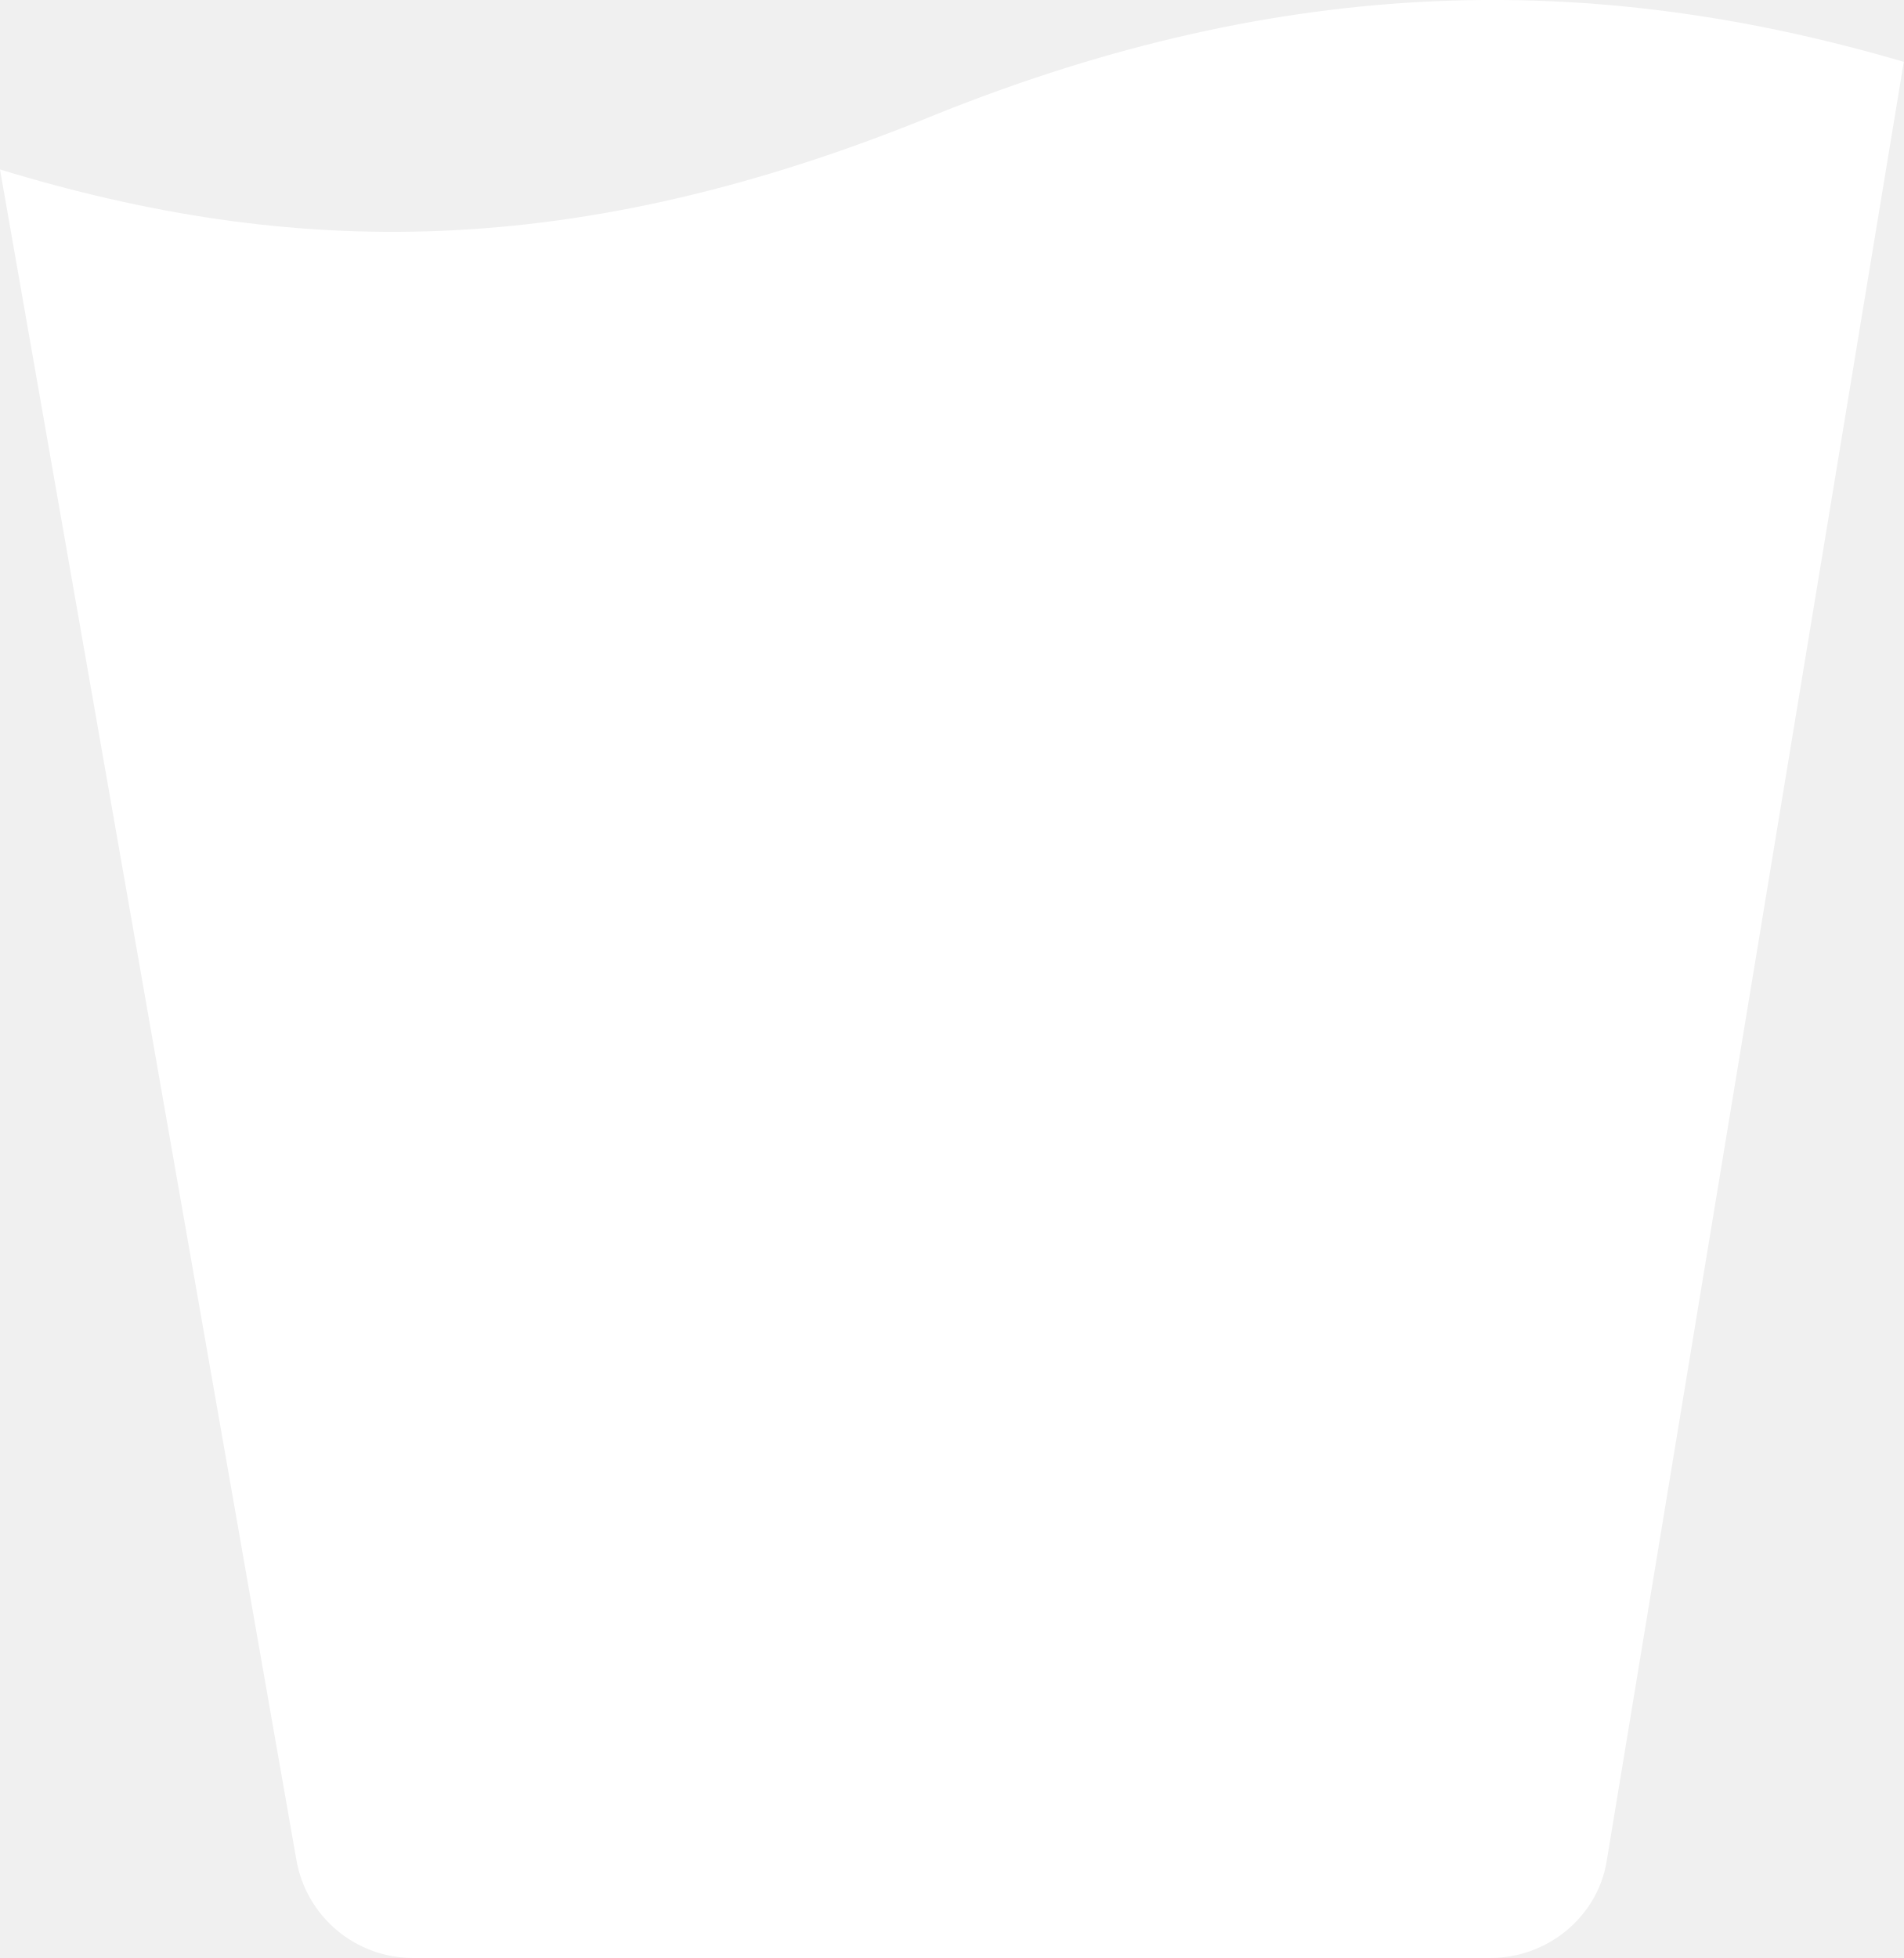
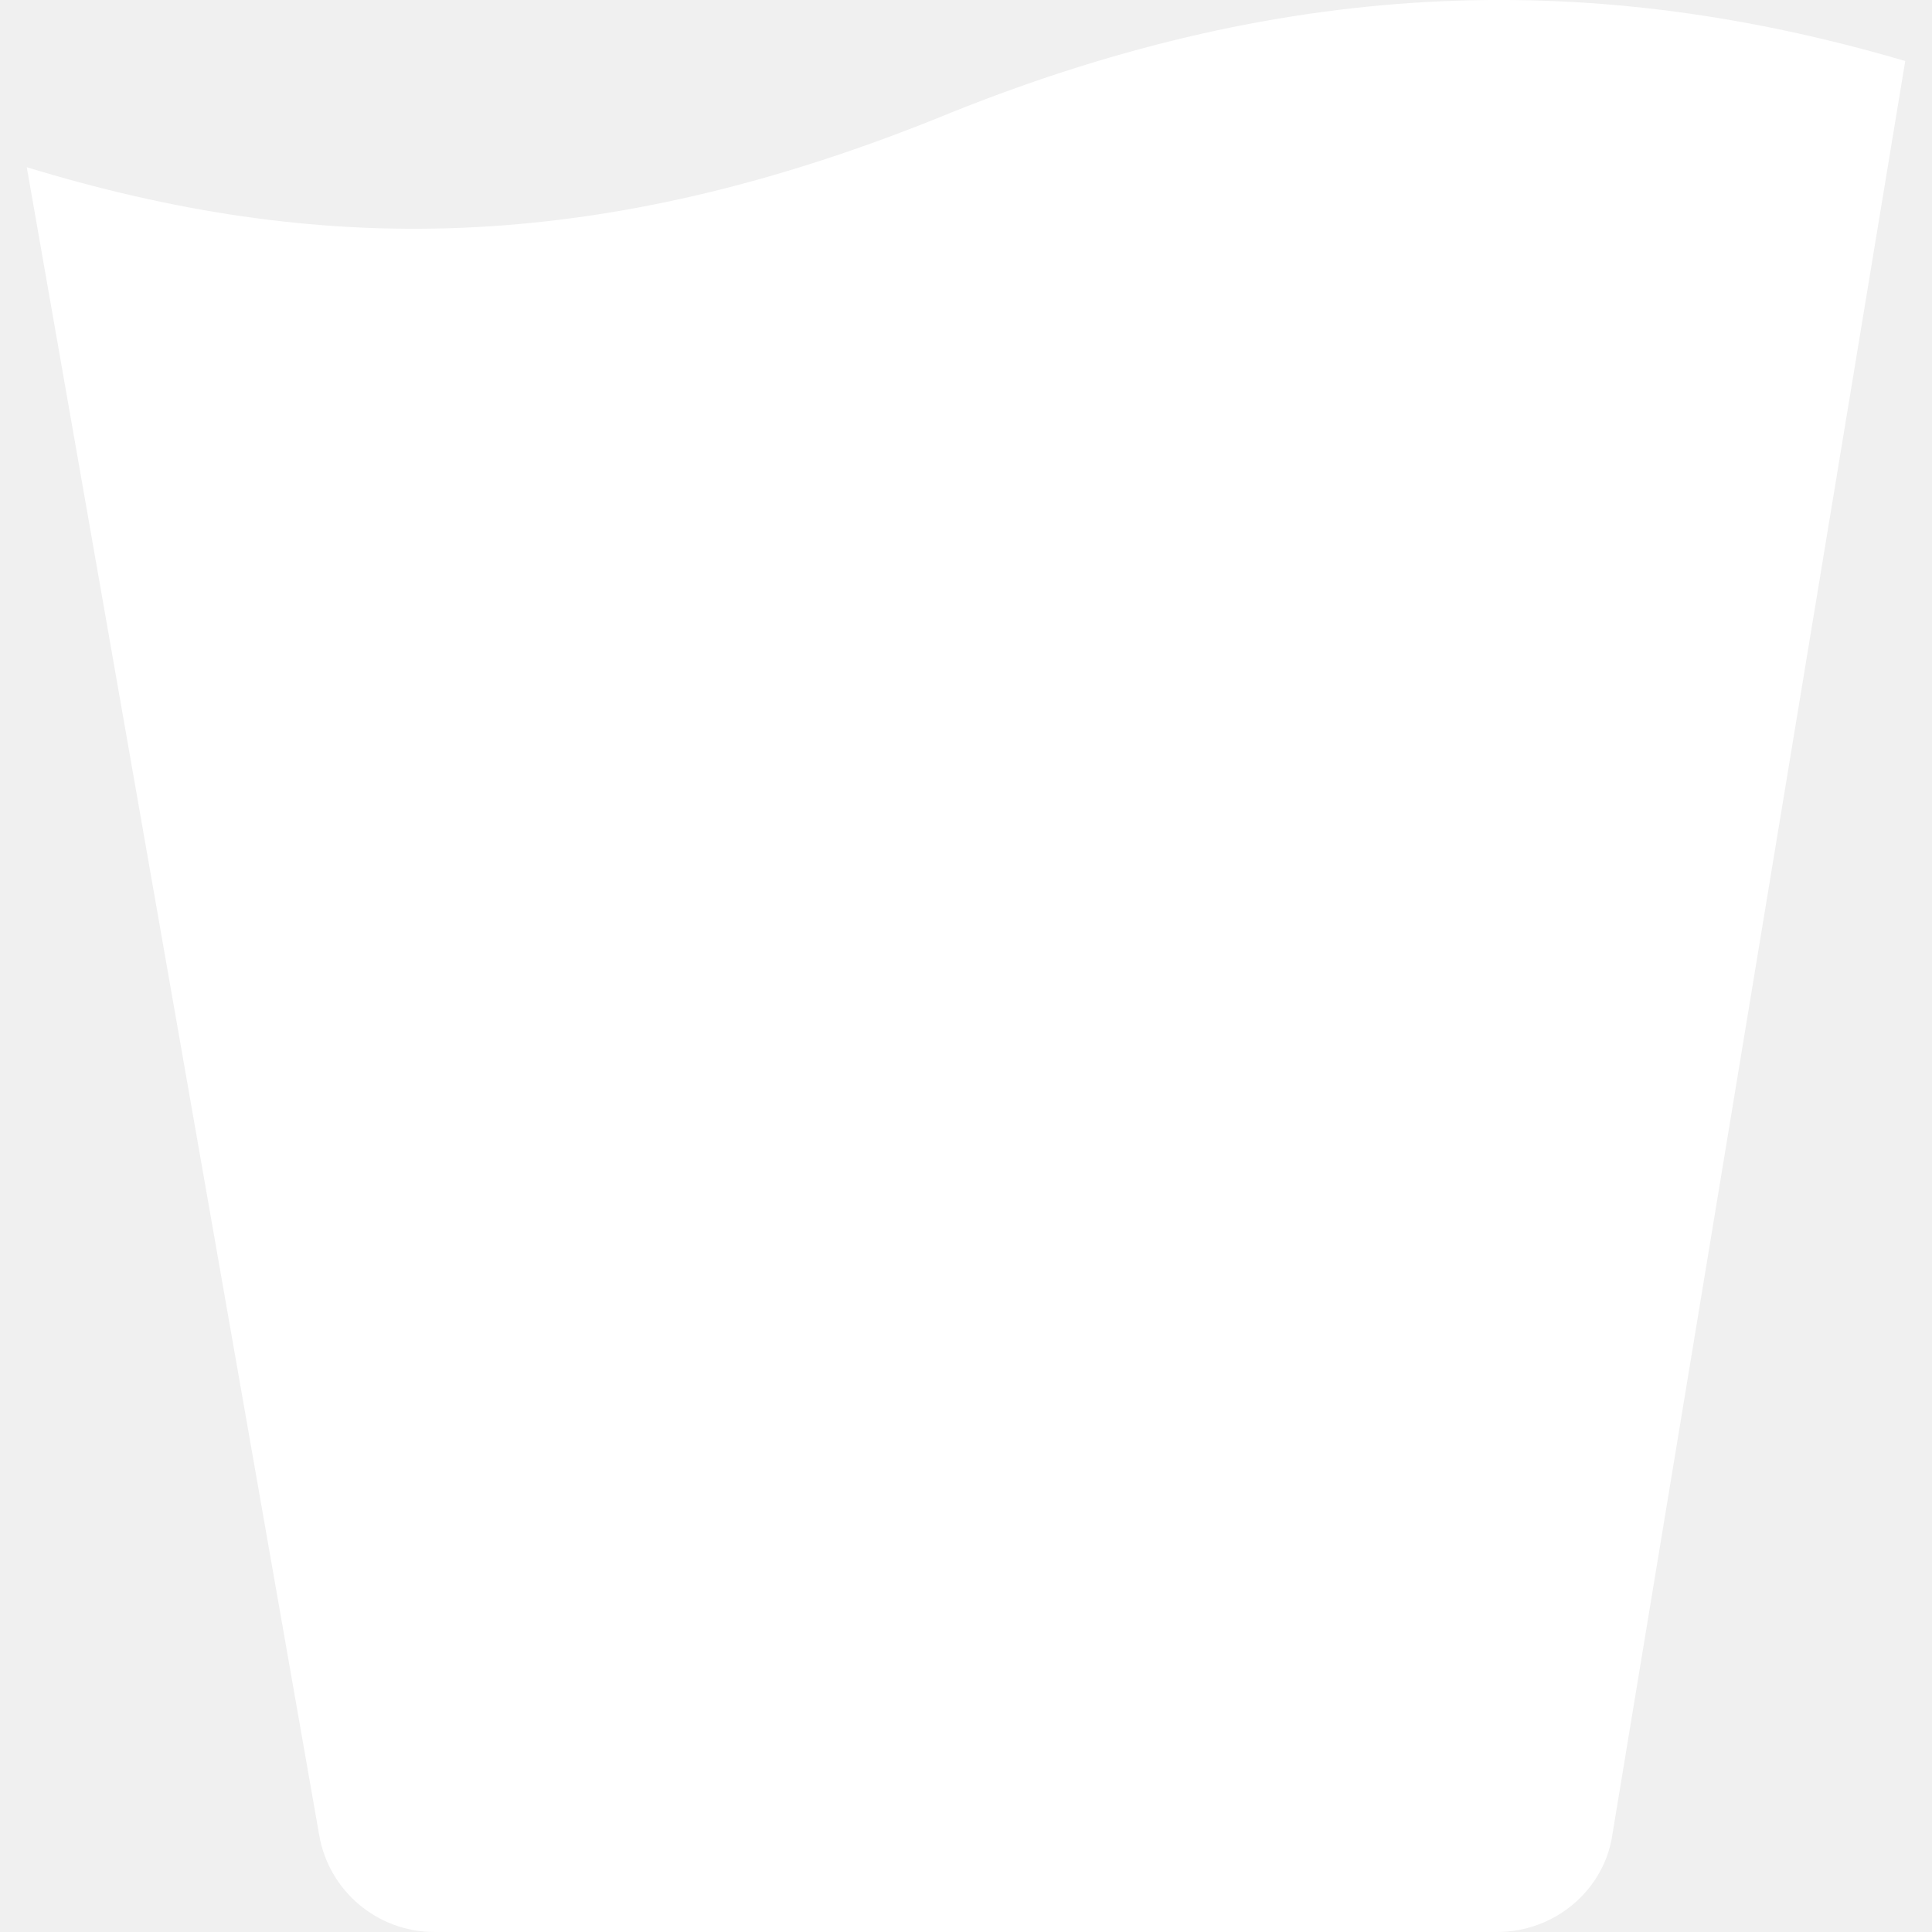
- <svg xmlns="http://www.w3.org/2000/svg" preserveAspectRatio="none" overflow="visible" style="display: block;" width="12.526" height="12.883" viewBox="0 0 12.526 12.883" fill="none">
-   <path id="Vector" d="M6.168 0.749C3.779 1.732 1.906 1.697 0 1.115L1.95 12.237C2.015 12.611 2.339 12.883 2.719 12.883H9.804C10.184 12.883 10.508 12.612 10.57 12.253L12.526 0.407C10.474 -0.196 8.455 -0.167 6.168 0.749Z" fill="white" />
+ <svg xmlns="http://www.w3.org/2000/svg" width="13" height="13" viewBox="0 0 12.526 12.883" fill="none">
+   <path d="M6.168 0.749C3.779 1.732 1.906 1.697 0 1.115L1.95 12.237C2.015 12.611 2.339 12.883 2.719 12.883H9.804C10.184 12.883 10.508 12.612 10.57 12.253L12.526 0.407C10.474 -0.196 8.455 -0.167 6.168 0.749Z" fill="white" />
</svg>
